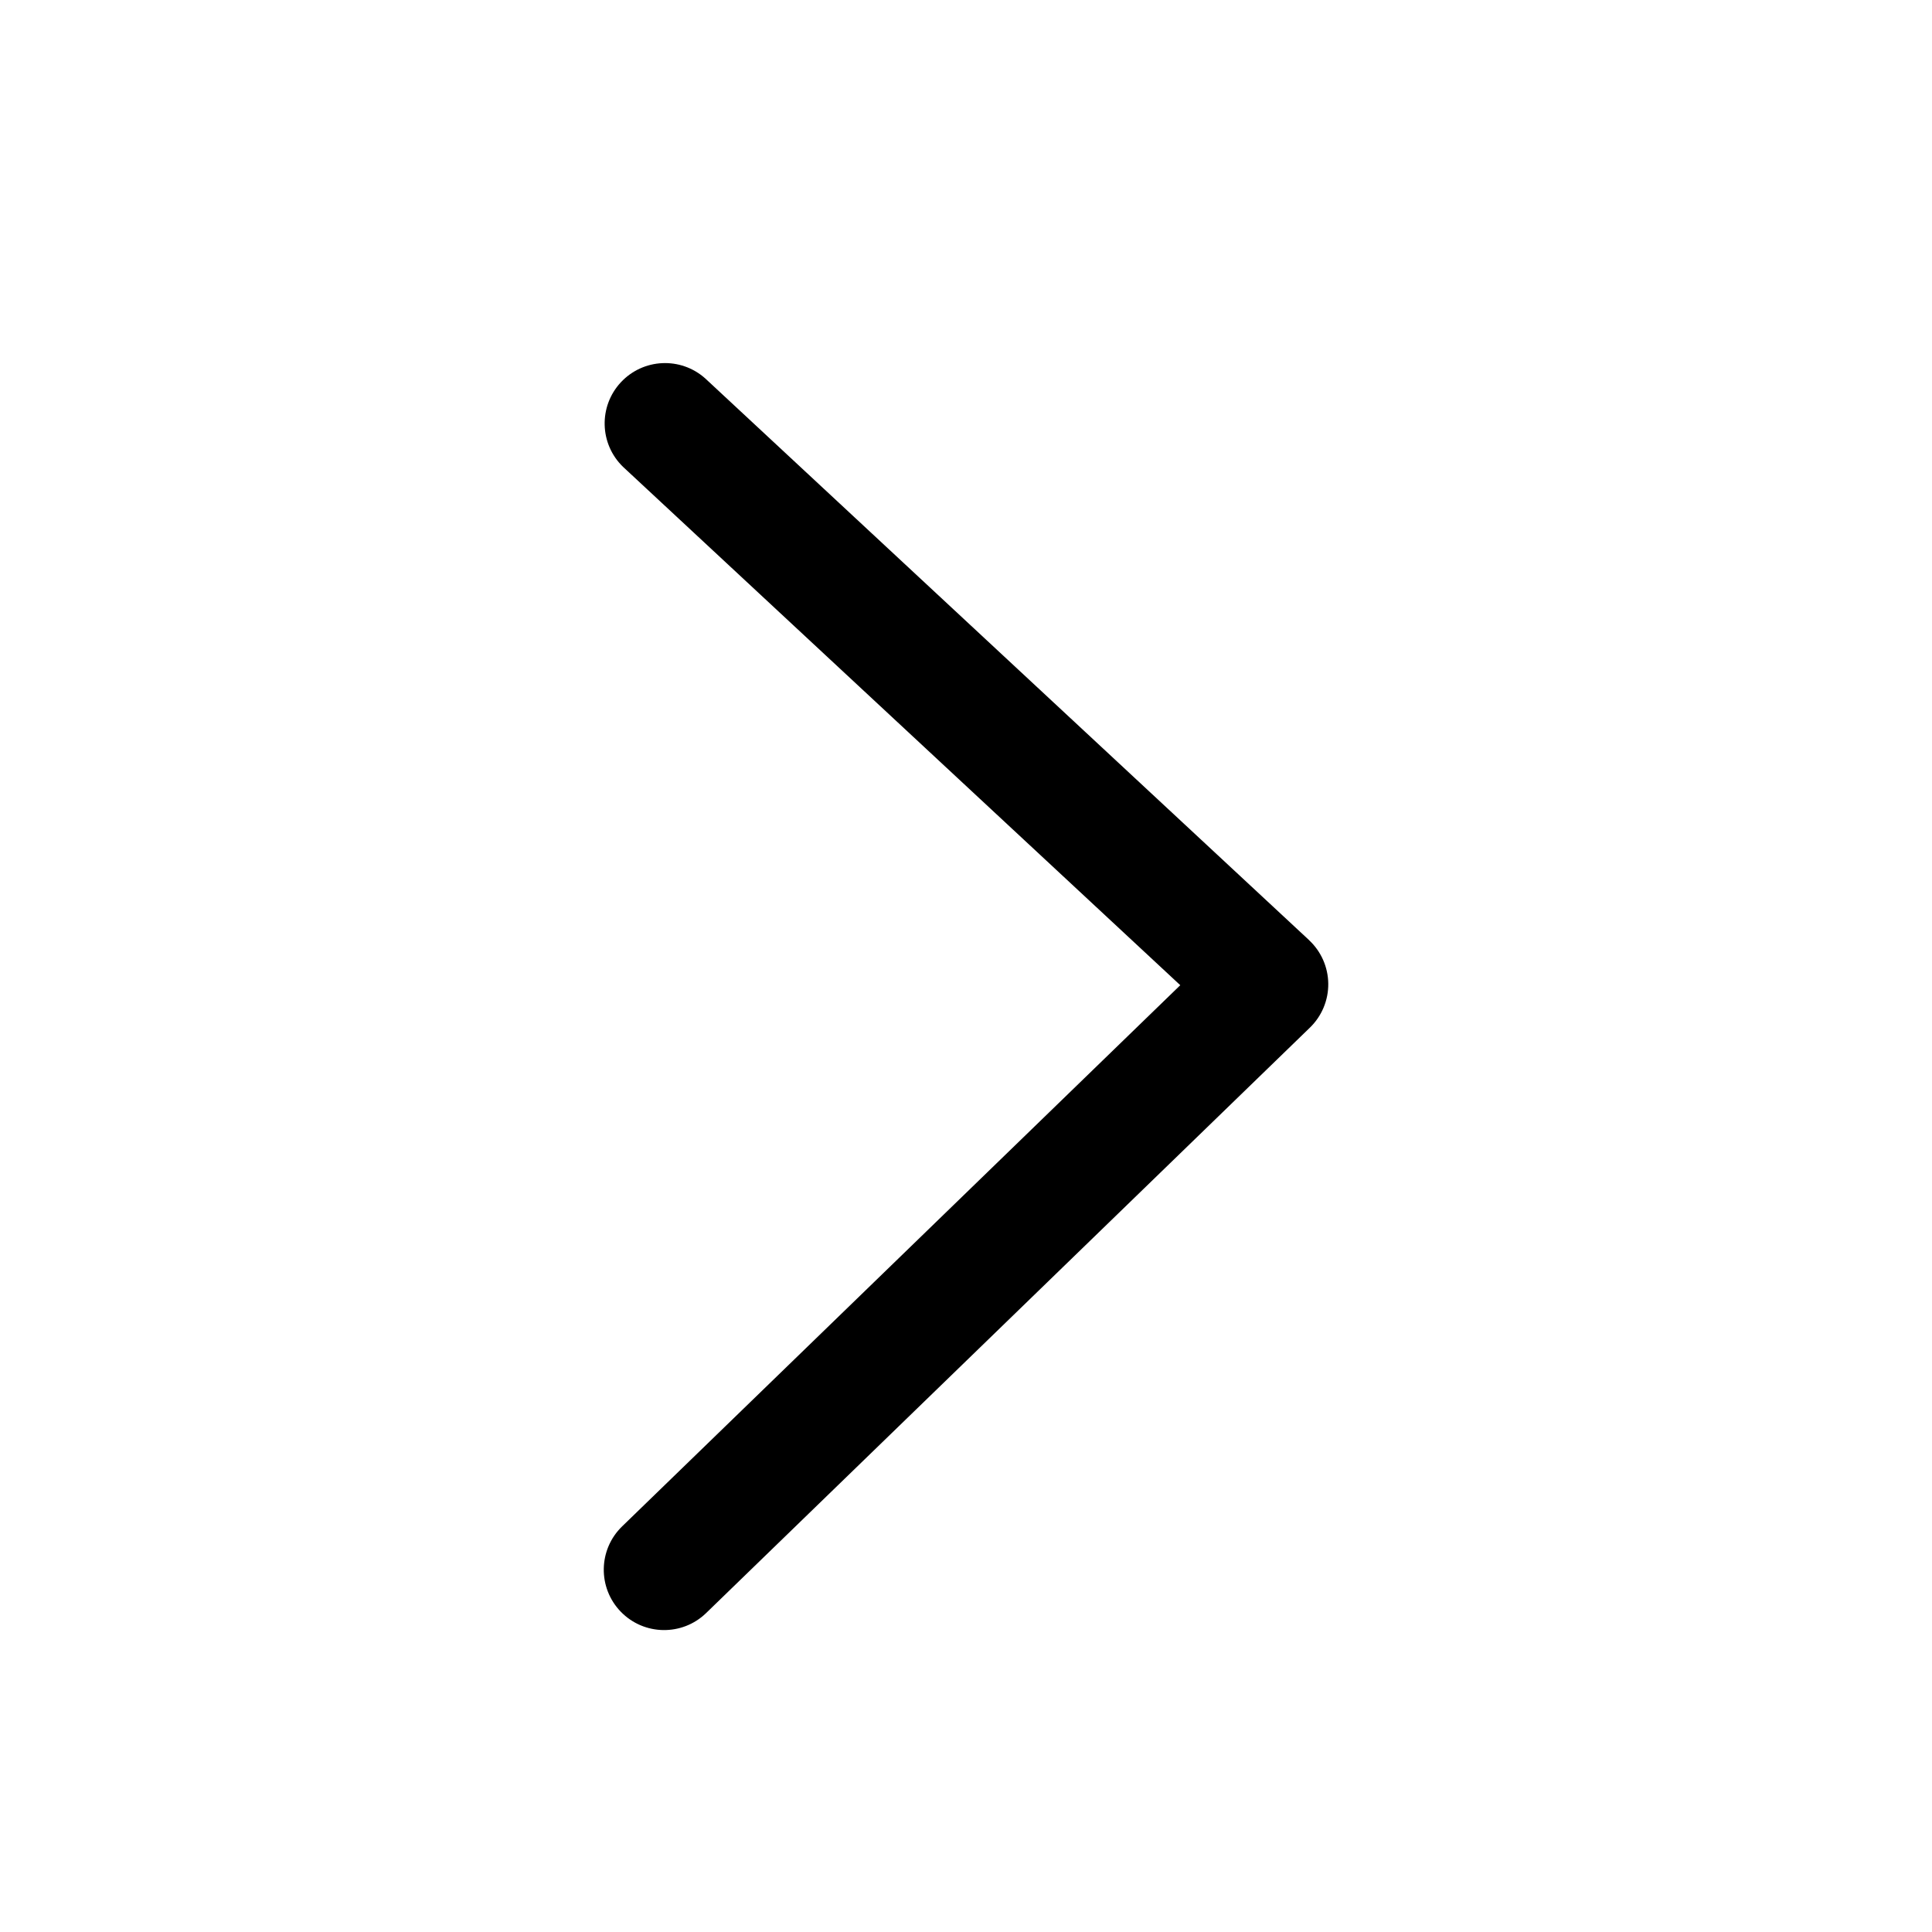
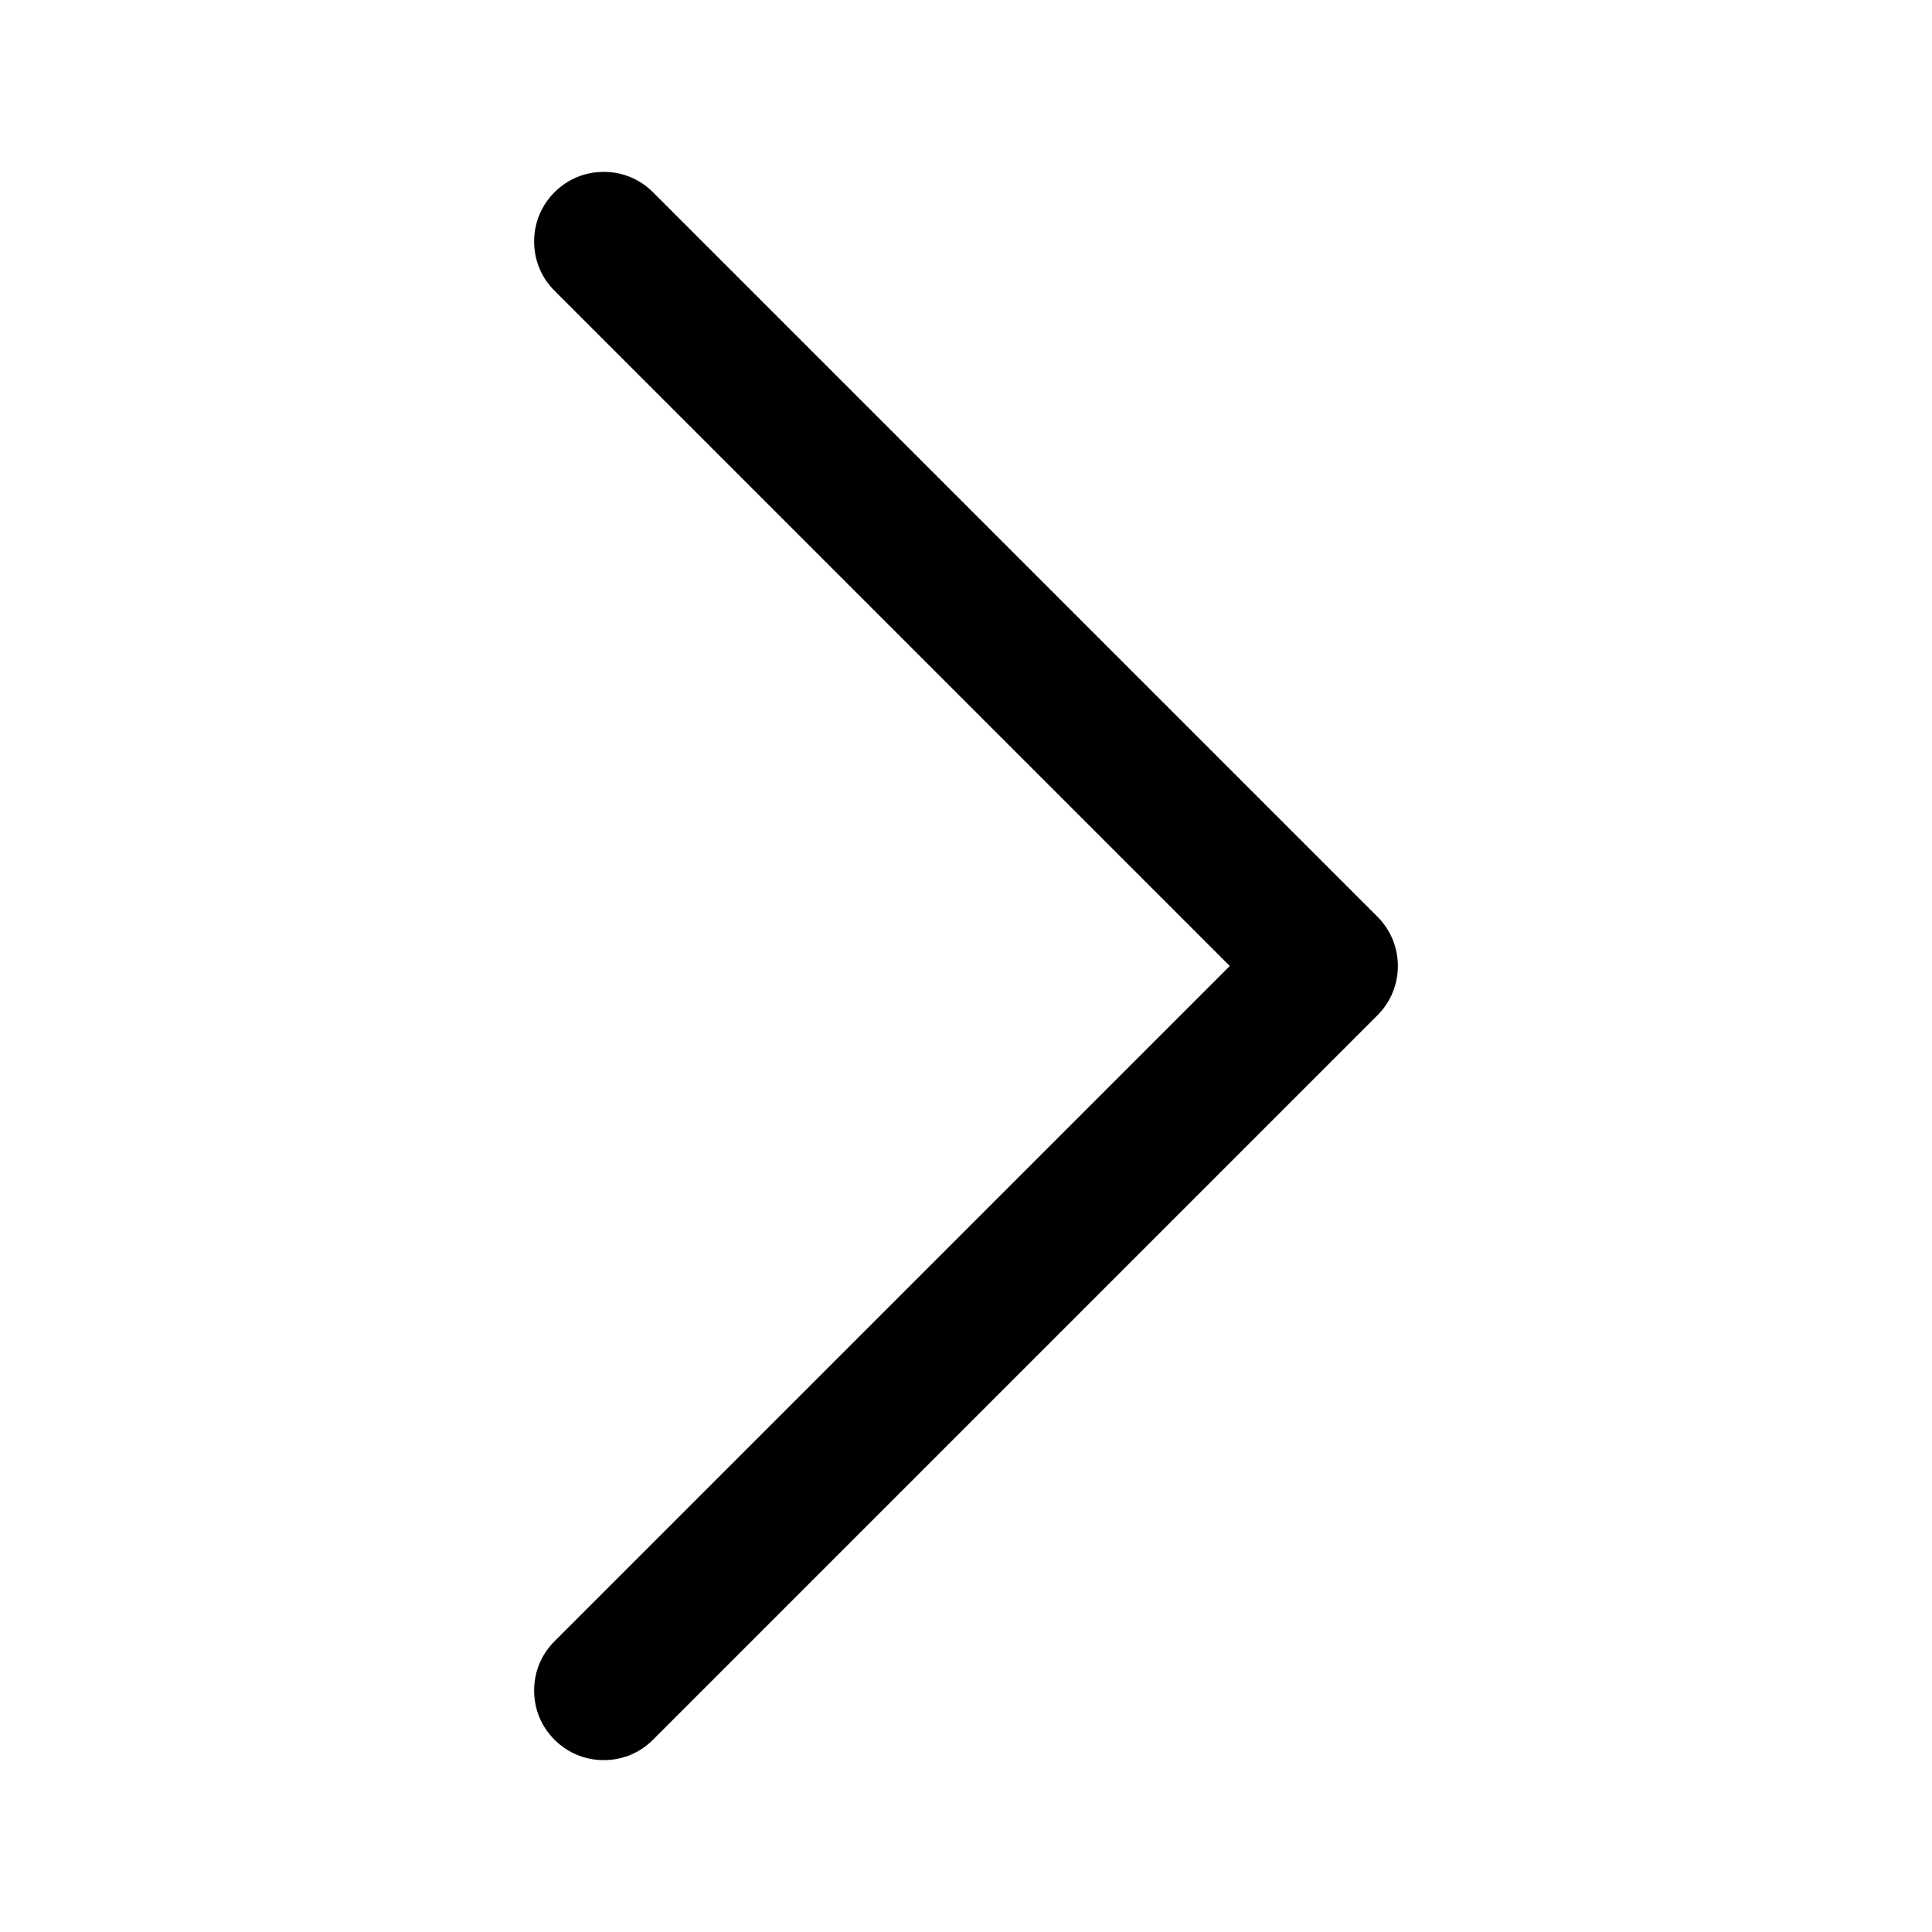
- <svg xmlns="http://www.w3.org/2000/svg" t="1558172024208" class="icon" style="" viewBox="0 0 1024 1024" version="1.1" p-id="3007" width="32" height="32">
+ <svg xmlns="http://www.w3.org/2000/svg" t="1566979149897" class="icon" viewBox="0 0 1024 1024" version="1.1" p-id="13425" width="32" height="32">
  <defs>
    <style type="text/css" />
  </defs>
-   <path d="M693.792 498.24l-320-297.664a32 32 0 0 0-43.584 46.848l295.36 274.752-295.84 286.848a31.968 31.968 0 1 0 44.544 45.92l320-310.272a31.968 31.968 0 0 0-0.48-46.4" p-id="3008" />
+   <path d="M320 932.9c-9.9 0-19.1-3.8-26.1-10.8-7-7-10.8-16.2-10.8-26.1s3.8-19.1 10.8-26.1L651.8 512 293.9 154.1c-7-7-10.8-16.2-10.8-26.1 0-9.9 3.8-19.1 10.8-26.1 7-7 16.2-10.8 26.1-10.8s19.1 3.8 26.1 10.8l384 384c14.4 14.4 14.4 37.8 0 52.2l-384 384c-7 7-16.2 10.8-26.1 10.8z" p-id="13426" />
</svg>
